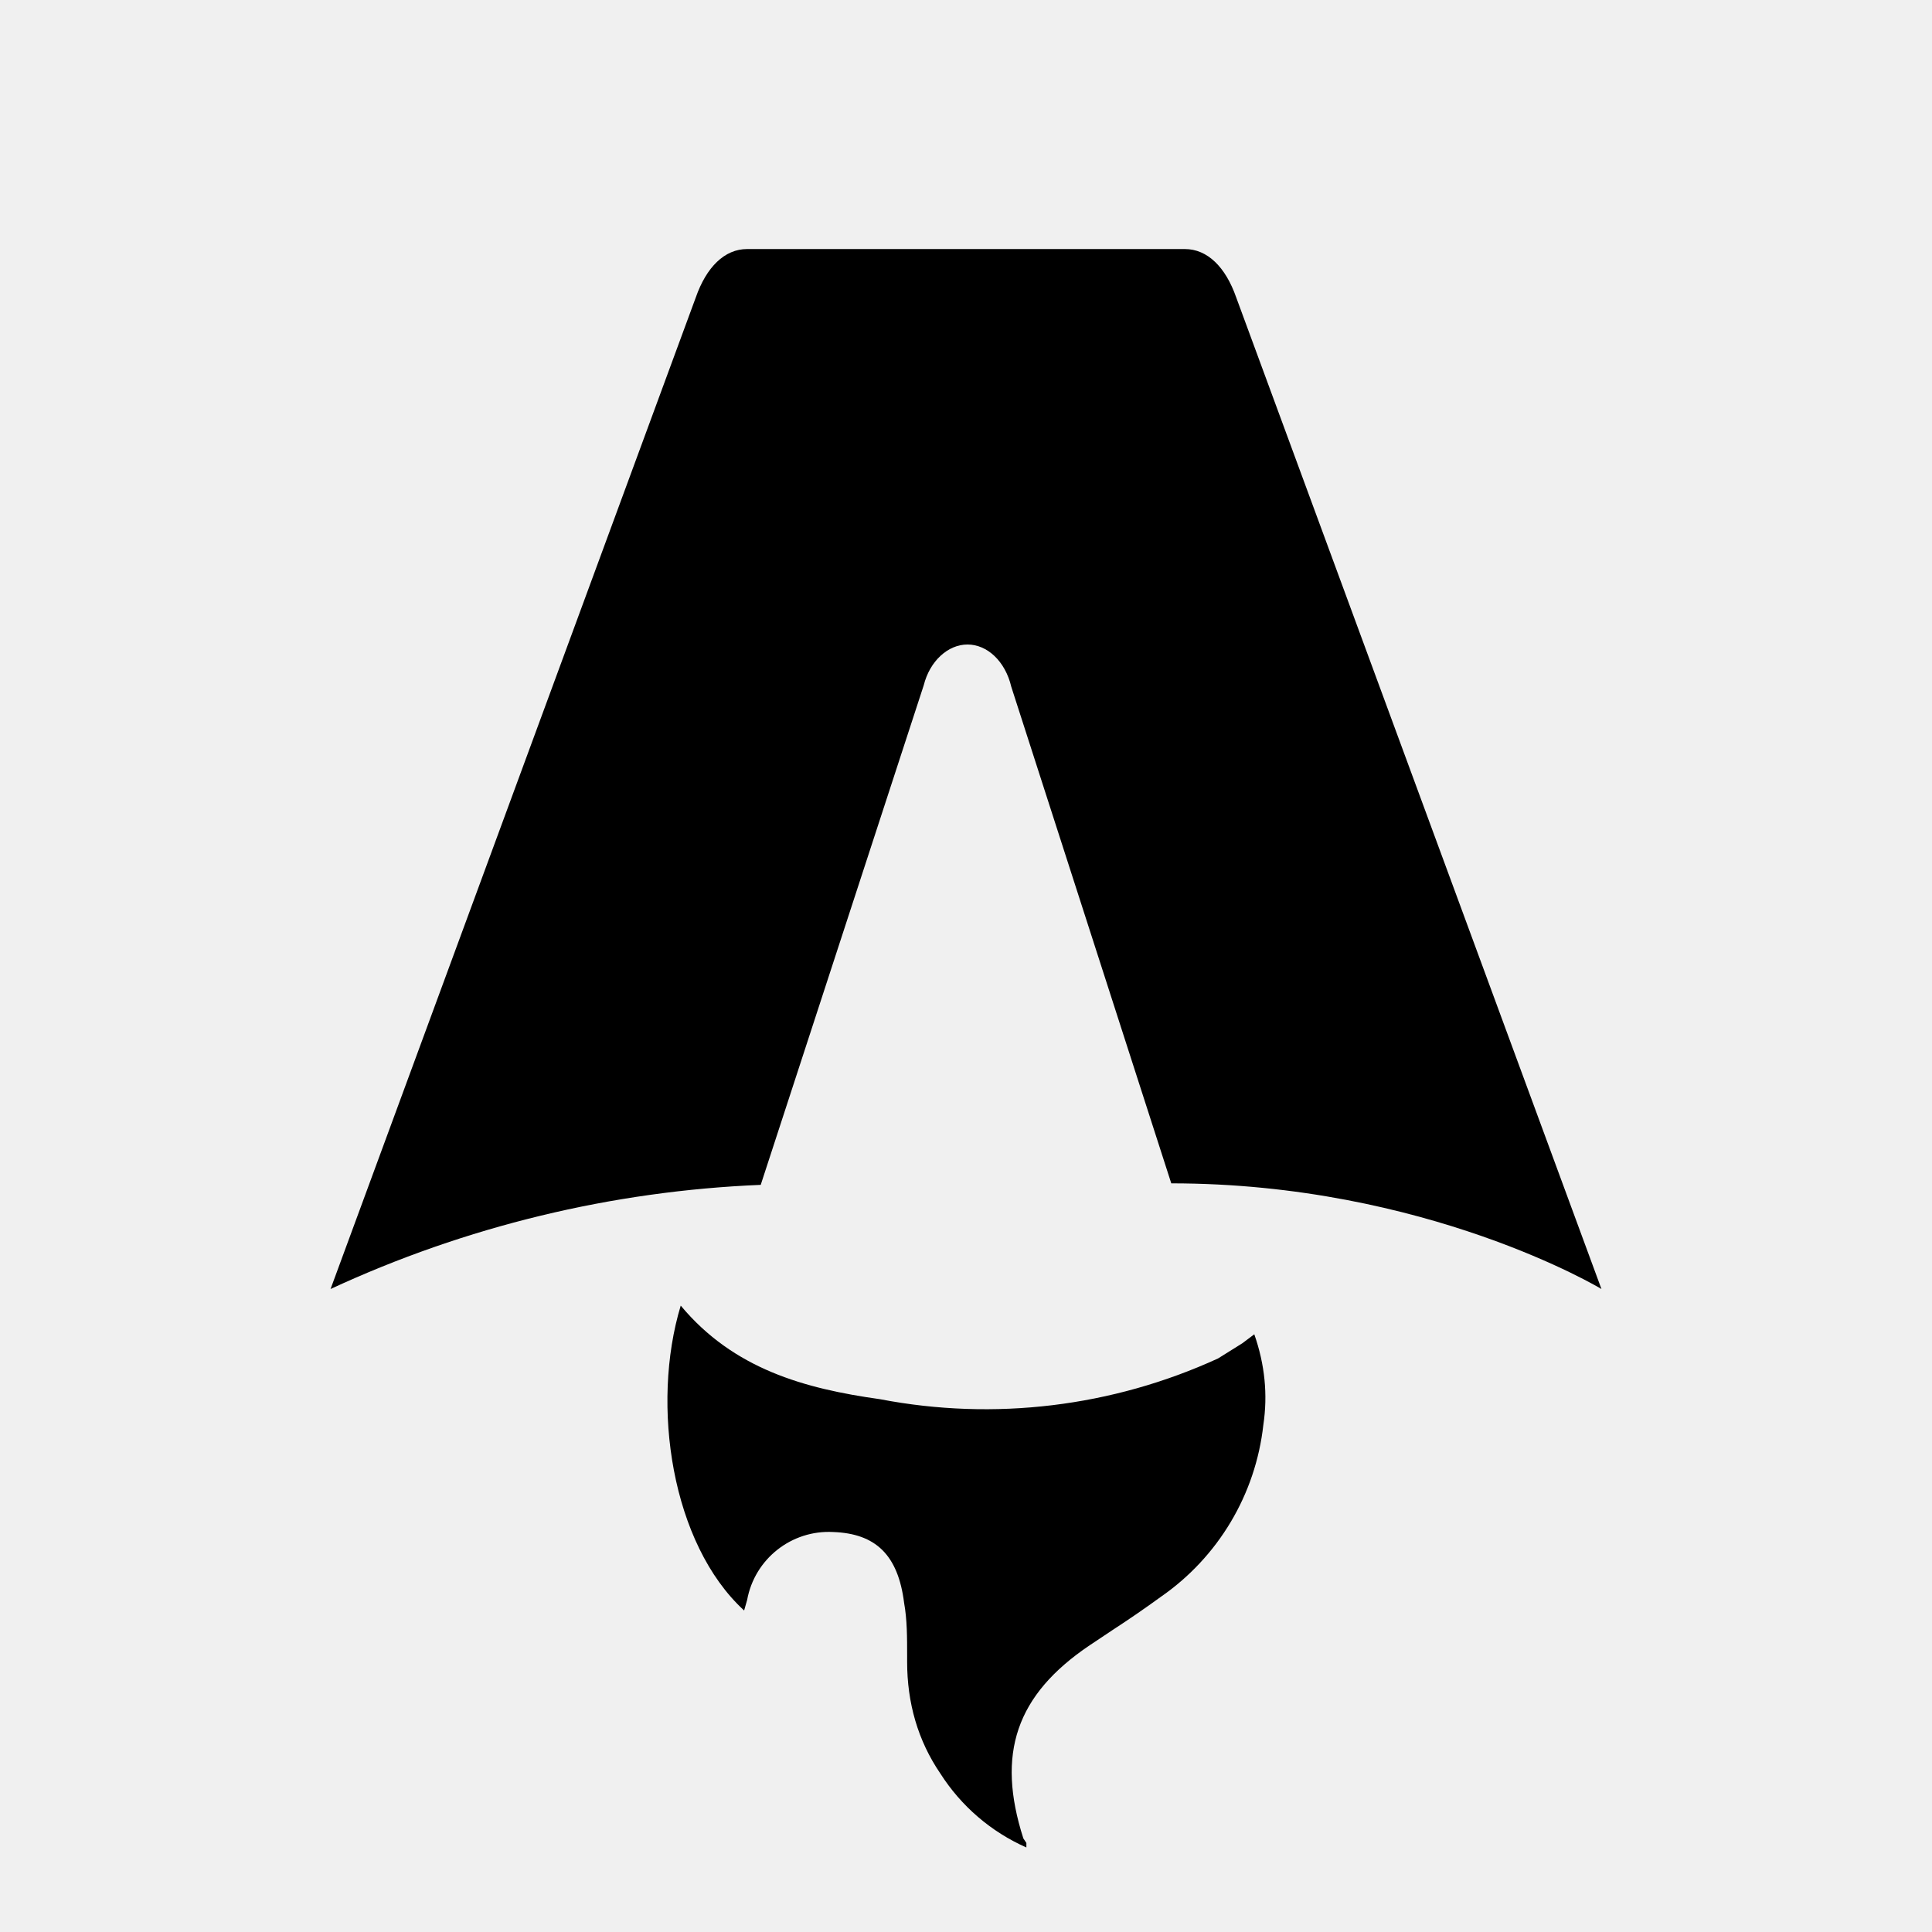
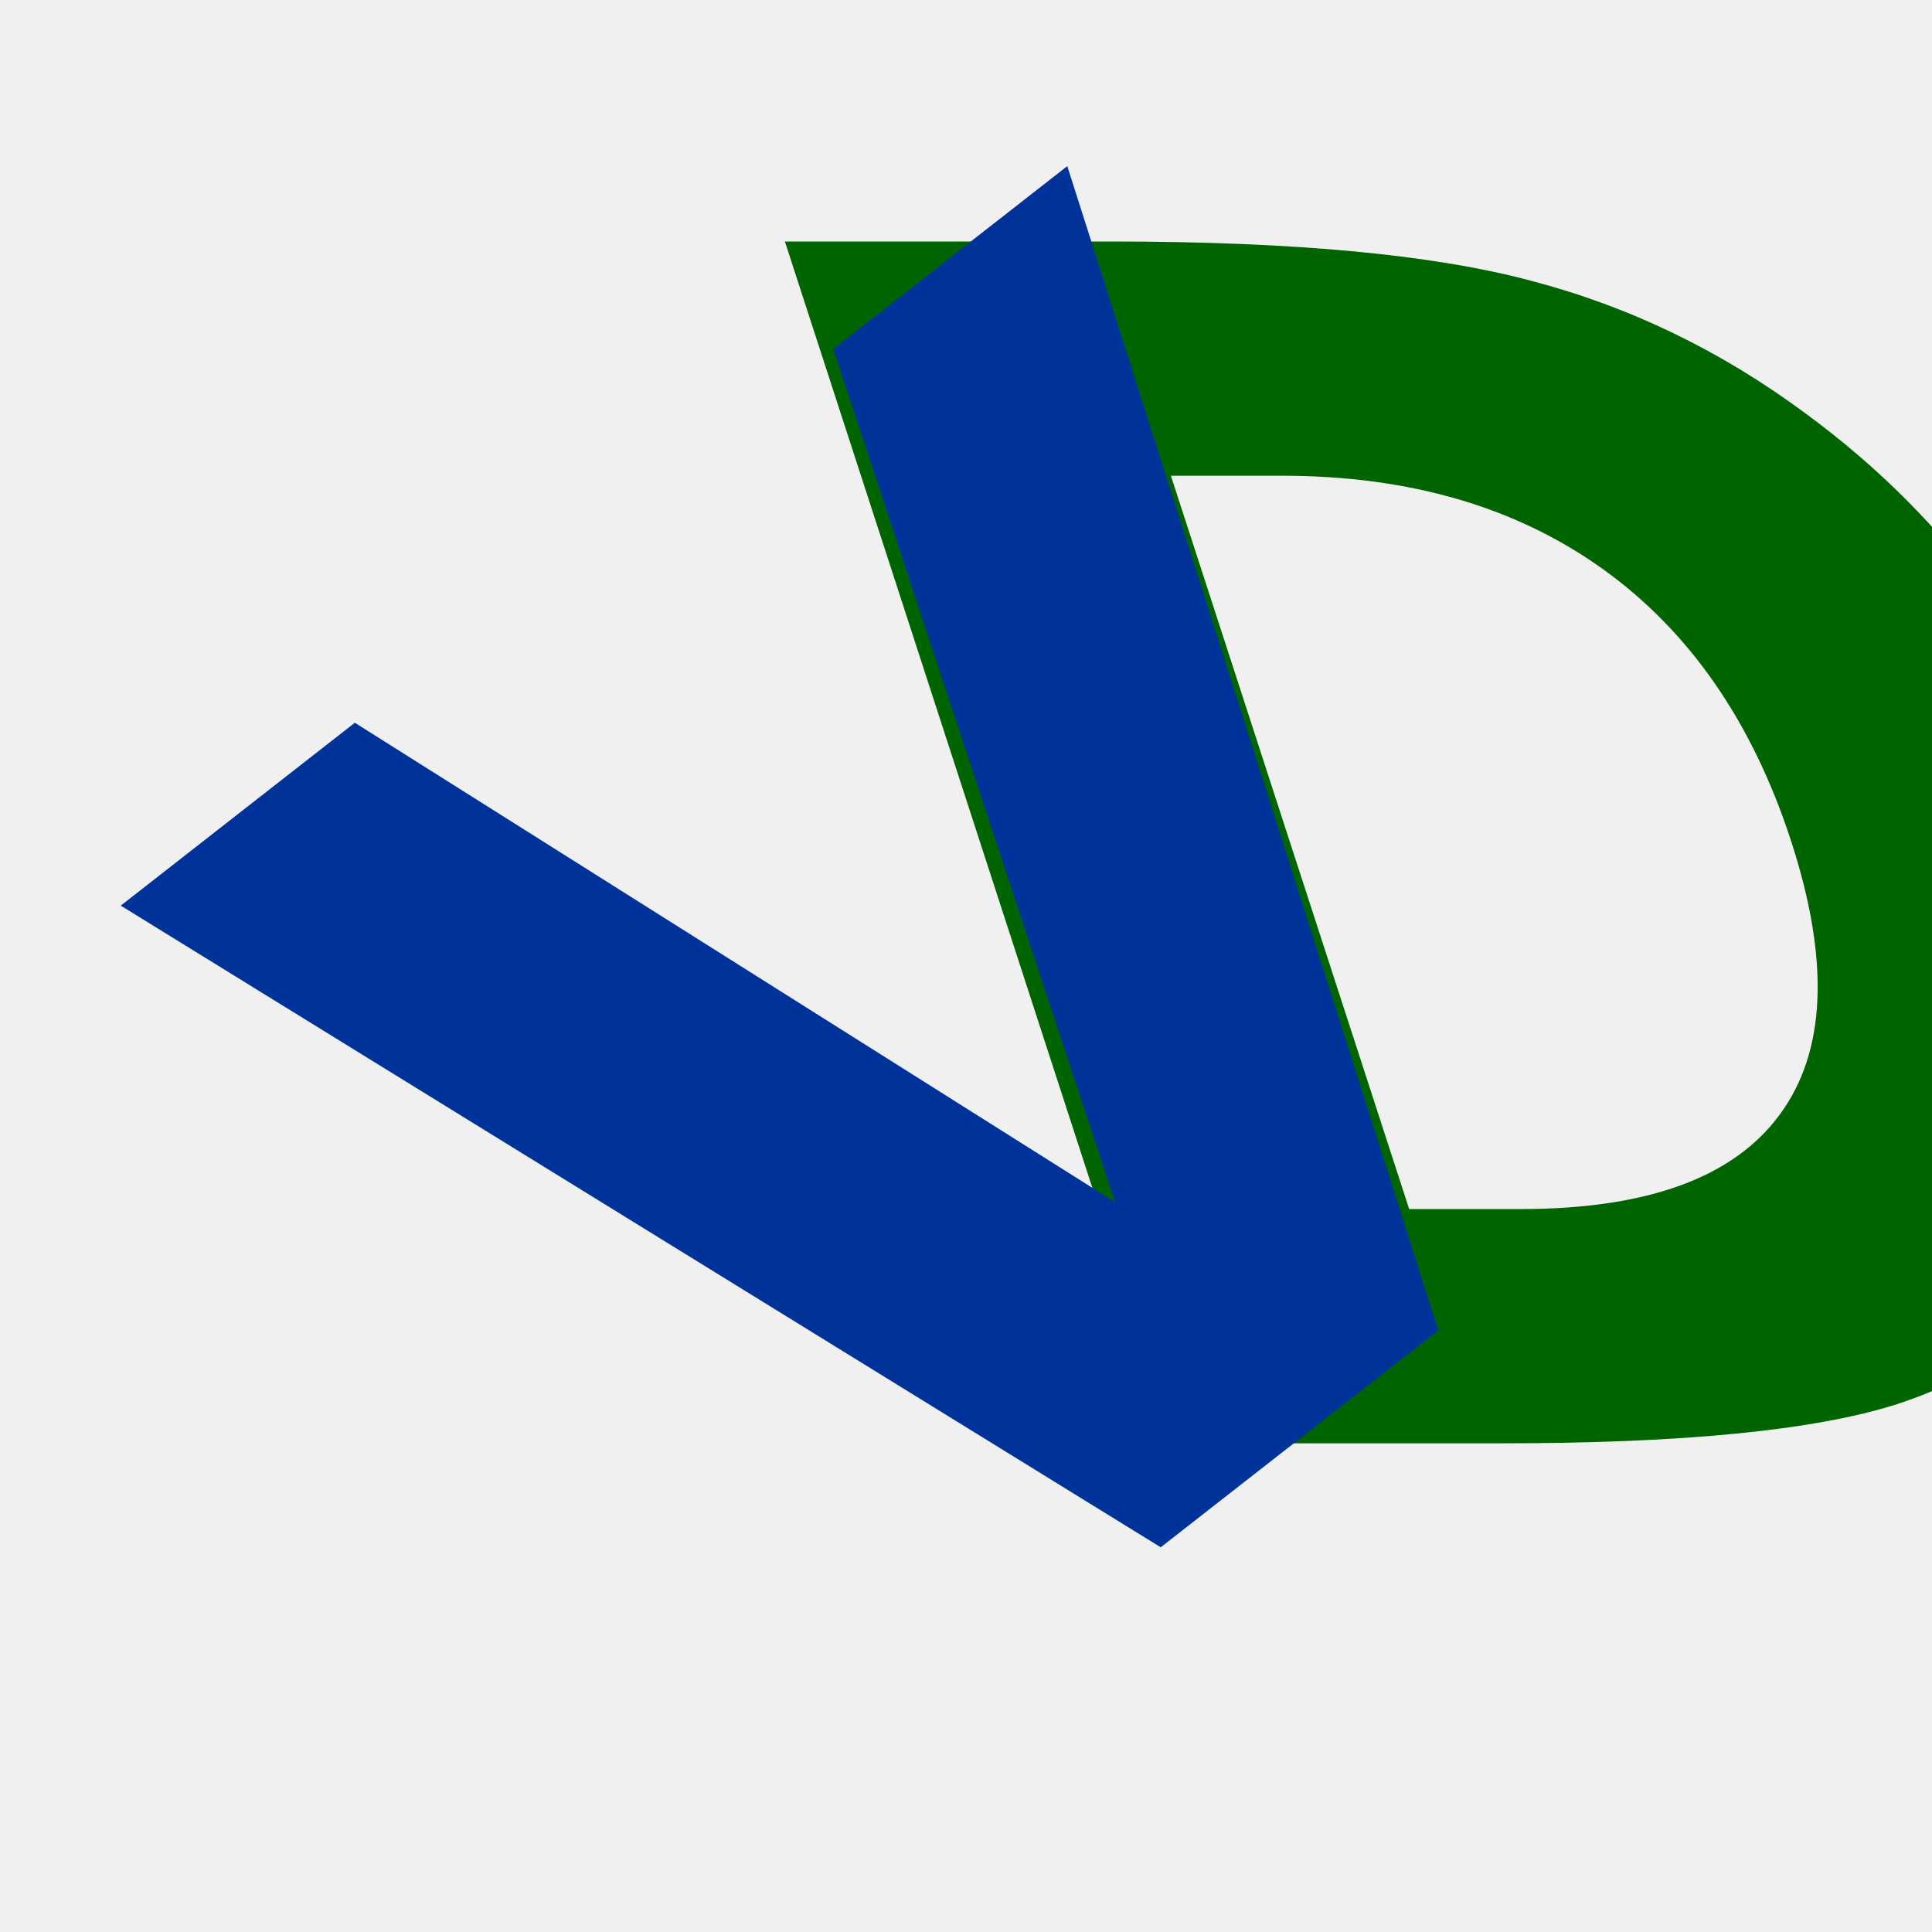
- <svg xmlns="http://www.w3.org/2000/svg" fill="none" viewBox="0 0 128 128">
-   <path d="M50.4 78.5a75.1 75.1 0 0 0-28.5 6.9l24.2-65.7c.7-2 1.9-3.2 3.4-3.2h29c1.5 0 2.7 1.2 3.4 3.2l24.2 65.7s-11.6-7-28.5-7L67 45.5c-.4-1.7-1.6-2.8-2.9-2.8-1.3 0-2.5 1.1-2.9 2.7L50.4 78.5Zm-1.1 28.2Zm-4.2-20.2c-2 6.6-.6 15.8 4.2 20.2a17.5 17.5 0 0 1 .2-.7 5.5 5.5 0 0 1 5.7-4.5c2.8.1 4.3 1.5 4.7 4.7.2 1.1.2 2.3.2 3.5v.4c0 2.7.7 5.2 2.2 7.4a13 13 0 0 0 5.7 4.9v-.3l-.2-.3c-1.8-5.6-.5-9.5 4.4-12.8l1.5-1a73 73 0 0 0 3.2-2.2 16 16 0 0 0 6.8-11.4c.3-2 .1-4-.6-6l-.8.6-1.6 1a37 37 0 0 1-22.4 2.7c-5-.7-9.7-2-13.2-6.2Z" />
+ <svg xmlns="http://www.w3.org/2000/svg" viewBox="0 0 64 64">
  <style>
-         path { fill: #000; }
-         @media (prefers-color-scheme: dark) {
-             path { fill: #FFF; }
-         }
-     </style>
+     .v-glyph { fill: #003399; }
+     .d-glyph { fill: #006400; }
+     @media (prefers-color-scheme: dark) {
+       .v-glyph { fill: #5B8DEF; }
+       .d-glyph { fill: #4E9F6E; }
+     }
+   </style>
+   <g transform="translate(26, 8) skewX(18) scale(2.15)">
+     <path class="d-glyph" d="m 4.775,3.609 v 11.299 h 1.712 q 2.927,0 4.465,-1.451 1.55,-1.451 1.55,-4.217 0,-2.753 -1.538,-4.192 -1.538,-1.439 -4.477,-1.439 z M 0,0 h 5.035 q 4.217,0 6.276,0.608 2.071,0.595 3.547,2.034 1.302,1.253 1.935,2.89 0.633,1.637 0.633,3.708 0,2.096 -0.633,3.746 -0.633,1.637 -1.935,2.89 -1.488,1.439 -3.572,2.046 -2.084,0.595 -6.251,0.595 H 0 Z" />
+   </g>
+   <g transform="translate(4, 30) rotate(-38) scale(2.05)">
+     <path class="v-glyph" d="m 0,0 h 4.8 l 4.911,13.667 4.899,-13.667 h 4.8 l -6.858,18.517 h -5.693 z" />
+   </g>
</svg>
